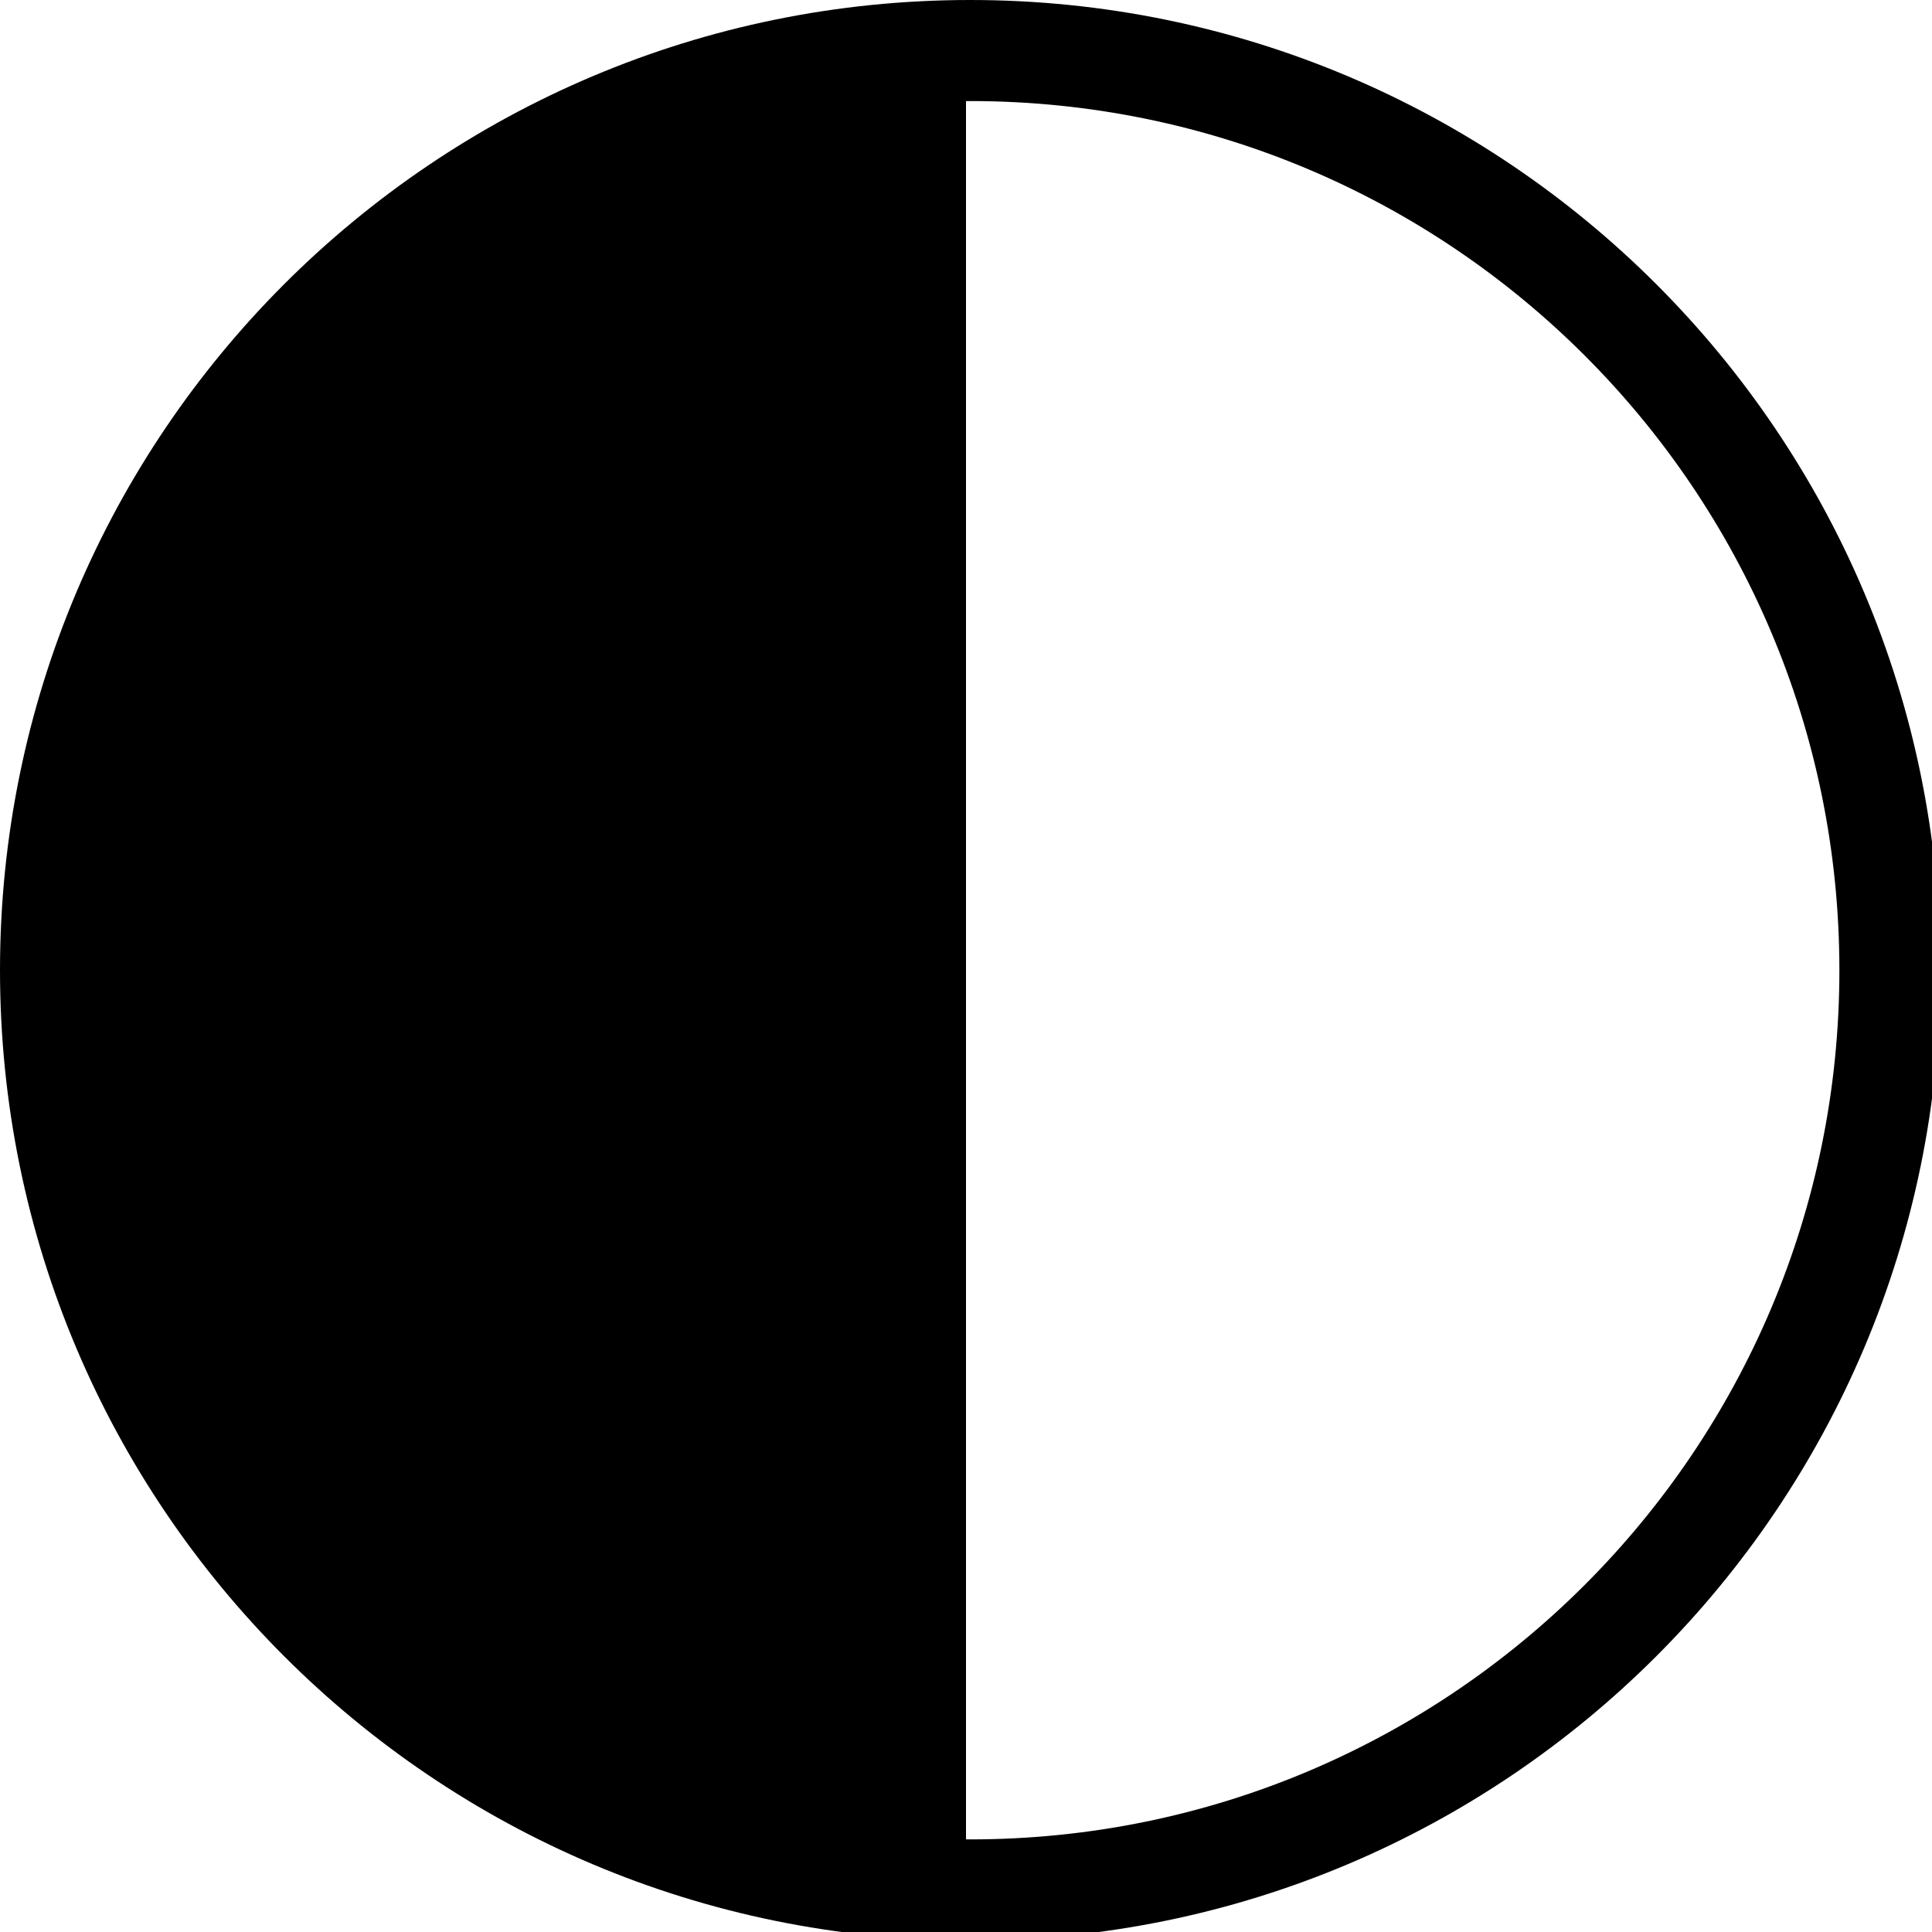
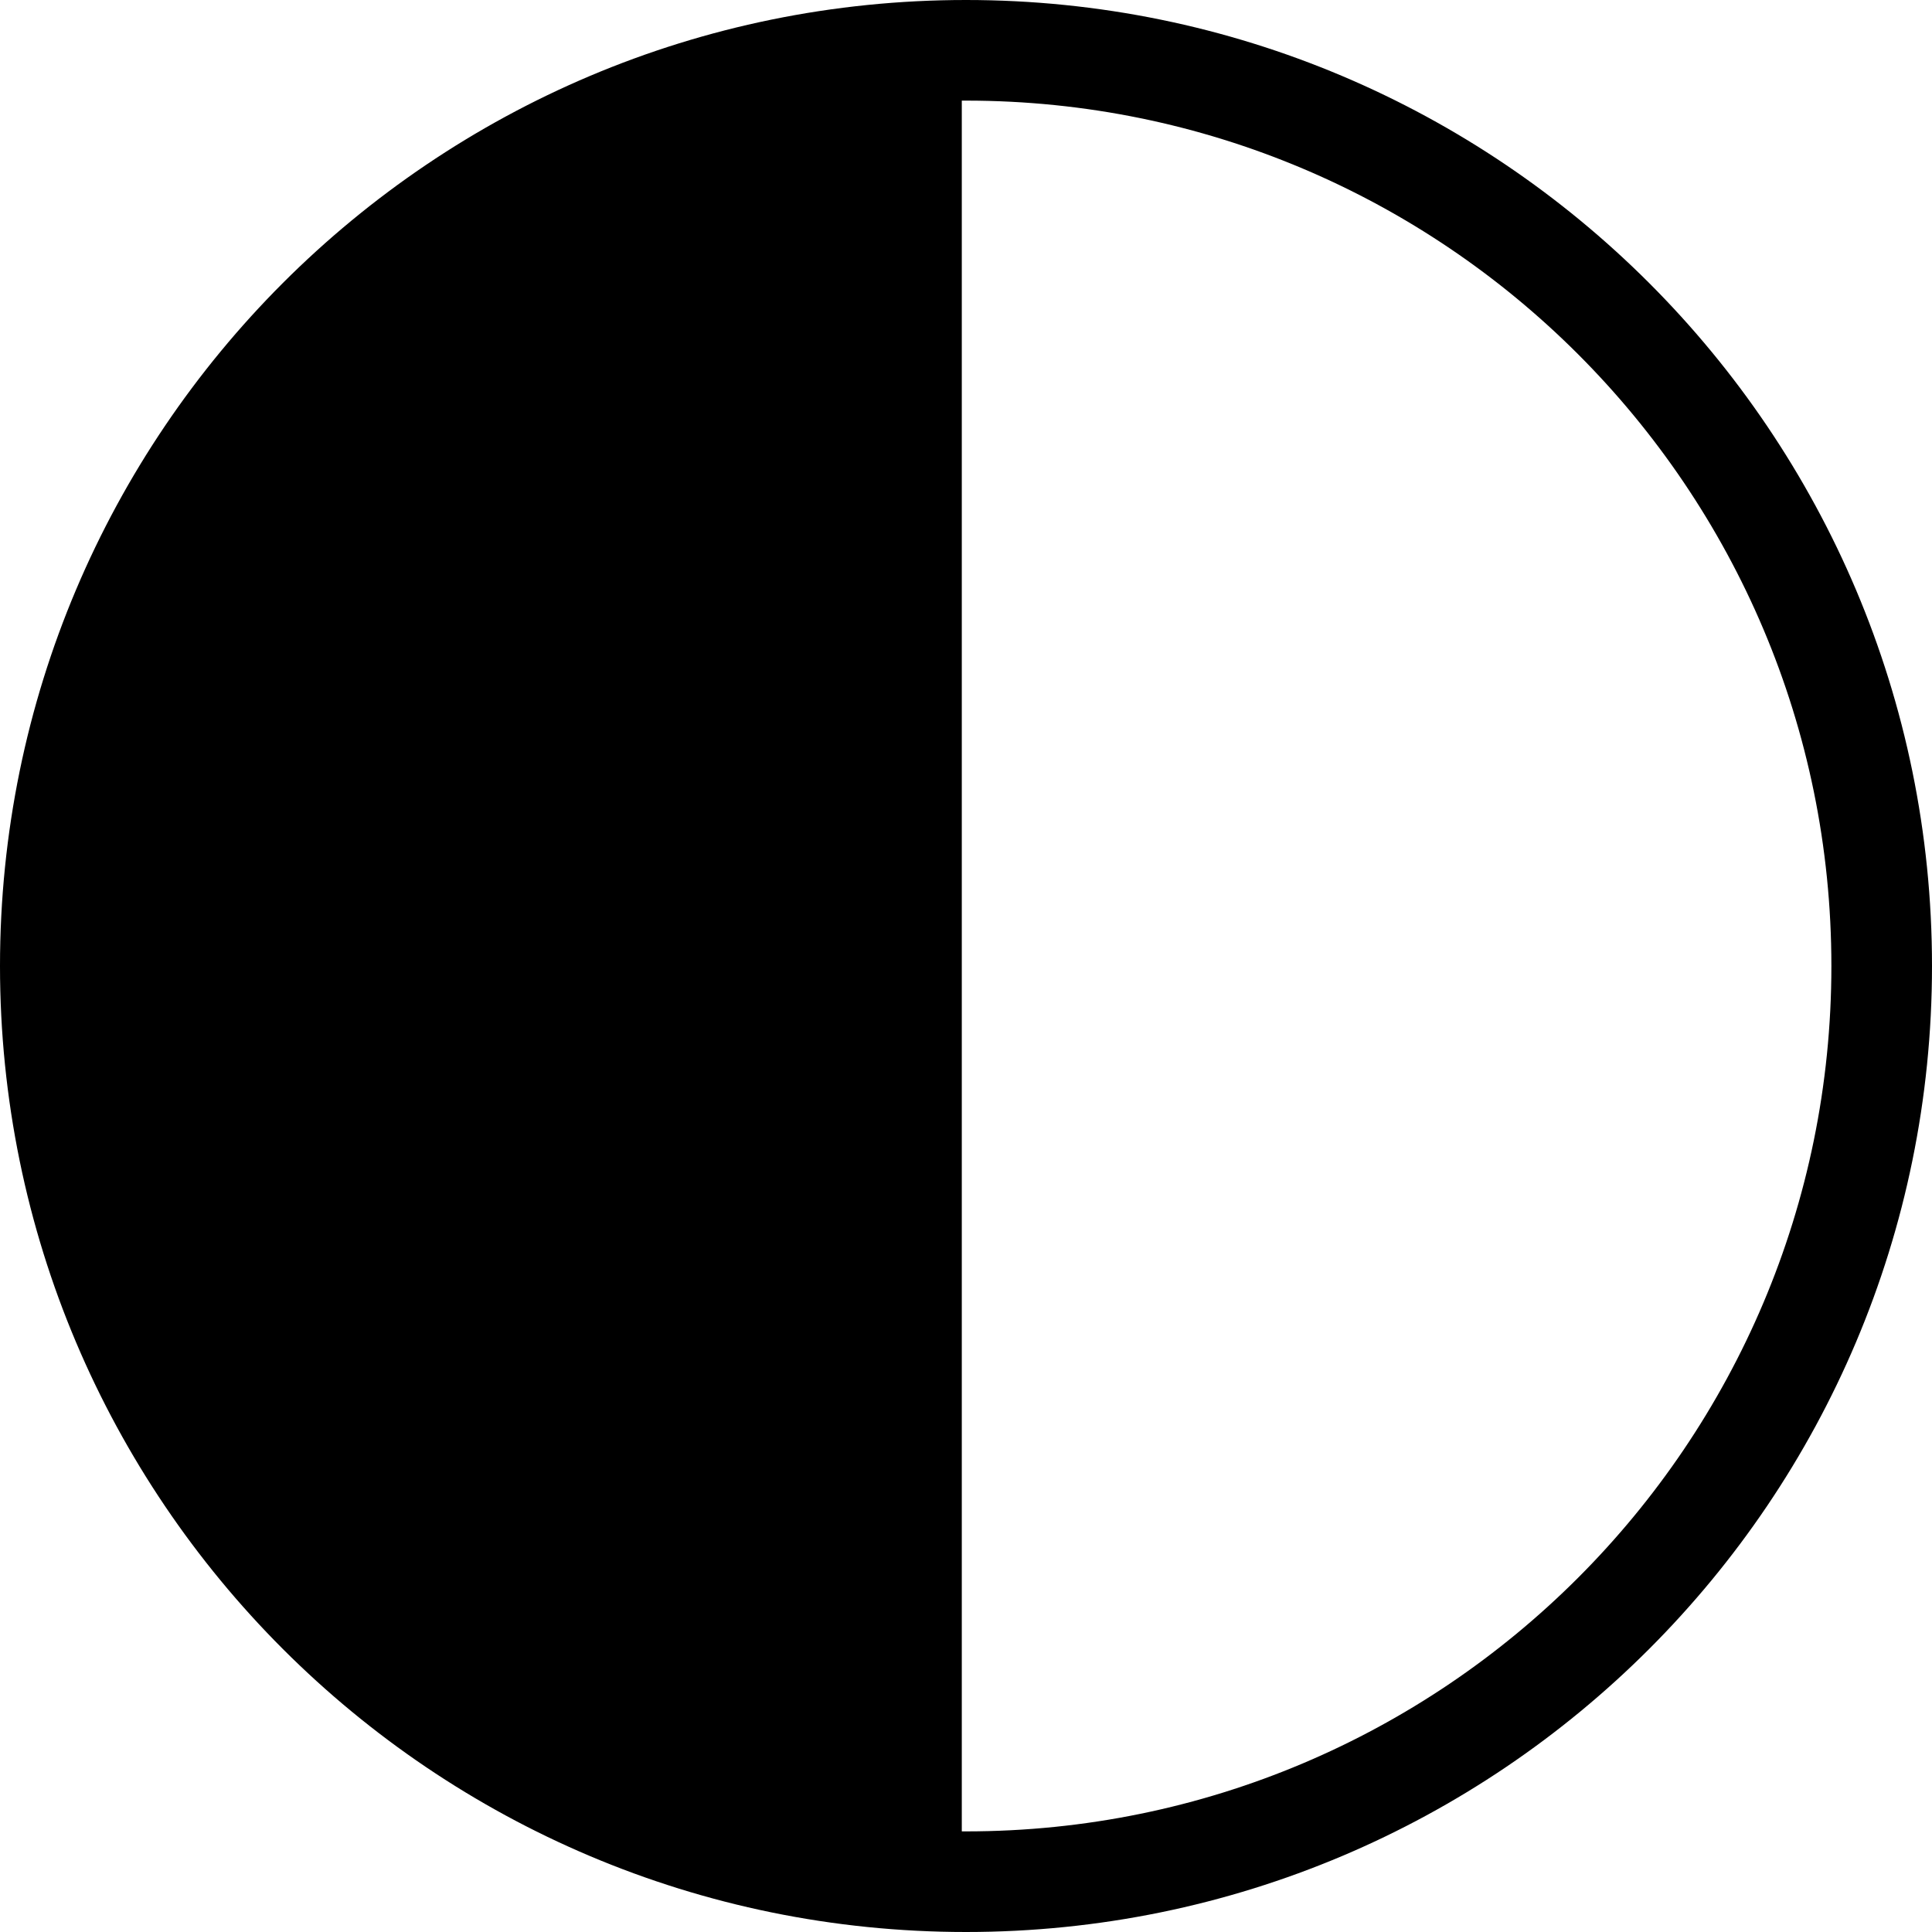
- <svg xmlns="http://www.w3.org/2000/svg" viewBox="0 0 85.994 85.994">
+ <svg xmlns="http://www.w3.org/2000/svg" viewBox="0 0 86.37 86.37">
  <path d="M42.997 2.249a40.748 40.748 0 00-.226 0 40.748 40.748 0 00-.276.003 40.748 40.748 0 00-.276.004 40.748 40.748 0 00-.277.006 40.748 40.748 0 00-.276.008 40.748 40.748 0 00-.276.01 40.748 40.748 0 00-.275.012 40.748 40.748 0 00-.276.013 40.748 40.748 0 00-.275.016 40.748 40.748 0 00-.276.018 40.748 40.748 0 00-.276.019 40.748 40.748 0 00-.275.02 40.748 40.748 0 00-.275.024 40.748 40.748 0 00-.275.025 40.748 40.748 0 00-.275.027 40.748 40.748 0 00-.274.028 40.748 40.748 0 00-.275.03 40.748 40.748 0 00-.274.033 40.748 40.748 0 00-.274.034 40.748 40.748 0 00-.274.037 40.748 40.748 0 00-.273.037 40.748 40.748 0 00-.274.04 40.748 40.748 0 00-.273.041 40.748 40.748 0 00-.272.044 40.748 40.748 0 00-.273.045 40.748 40.748 0 00-.272.047 40.748 40.748 0 00-.271.05 40.748 40.748 0 00-.272.05 40.748 40.748 0 00-.271.053 40.748 40.748 0 00-.27.054 40.748 40.748 0 00-.27.057 40.748 40.748 0 00-.27.058 40.748 40.748 0 00-.27.06 40.748 40.748 0 00-.27.062 40.748 40.748 0 00-.268.063 40.748 40.748 0 00-.268.066 40.748 40.748 0 00-.268.067 40.748 40.748 0 00-.268.07 40.748 40.748 0 00-.266.07 40.748 40.748 0 00-.266.072 40.748 40.748 0 00-.267.075 40.748 40.748 0 00-.265.076 40.748 40.748 0 00-.265.078 40.748 40.748 0 00-.264.08 40.748 40.748 0 00-.264.082 40.748 40.748 0 00-.263.084 40.748 40.748 0 00-.262.085 40.748 40.748 0 00-.262.087 40.748 40.748 0 00-.262.089 40.748 40.748 0 00-.26.09 40.748 40.748 0 00-.26.093 40.748 40.748 0 00-.26.094 40.748 40.748 0 00-.26.095 40.748 40.748 0 00-.258.098 40.748 40.748 0 00-.257.1 40.748 40.748 0 00-.257.1 40.748 40.748 0 00-.256.103 40.748 40.748 0 00-.256.105 40.748 40.748 0 00-.255.106 40.748 40.748 0 00-.254.108 40.748 40.748 0 00-.254.11 40.748 40.748 0 00-.252.111 40.748 40.748 0 00-.252.114 40.748 40.748 0 00-.251.114 40.748 40.748 0 00-.25.117 40.748 40.748 0 00-.25.118 40.748 40.748 0 00-.248.12 40.748 40.748 0 00-.248.122 40.748 40.748 0 00-.247.123 40.748 40.748 0 00-.246.125 40.748 40.748 0 00-.246.127 40.748 40.748 0 00-.244.128 40.748 40.748 0 00-.244.13 40.748 40.748 0 00-.243.132 40.748 40.748 0 00-.241.133 40.748 40.748 0 00-.242.135 40.748 40.748 0 00-.24.136 40.748 40.748 0 00-.239.138 40.748 40.748 0 00-.238.14 40.748 40.748 0 00-.237.141 40.748 40.748 0 00-.236.143 40.748 40.748 0 00-.235.145 40.748 40.748 0 00-.235.146 40.748 40.748 0 00-.233.148 40.748 40.748 0 00-.232.149 40.748 40.748 0 00-.231.15 40.748 40.748 0 00-.23.153 40.748 40.748 0 00-.23.154 40.748 40.748 0 00-.228.156 40.748 40.748 0 00-.227.157 40.748 40.748 0 00-.226.159 40.748 40.748 0 00-.225.16 40.748 40.748 0 00-.224.162 40.748 40.748 0 00-.222.163 40.748 40.748 0 00-.222.164 40.748 40.748 0 00-.22.167 40.748 40.748 0 00-.22.167 40.748 40.748 0 00-.218.17 40.748 40.748 0 00-.217.17 40.748 40.748 0 00-.216.172 40.748 40.748 0 00-.215.174 40.748 40.748 0 00-.213.174 40.748 40.748 0 00-.213.177 40.748 40.748 0 00-.21.178 40.748 40.748 0 00-.211.18 40.748 40.748 0 00-.209.18 40.748 40.748 0 00-.207.182 40.748 40.748 0 00-.206.184 40.748 40.748 0 00-.205.184 40.748 40.748 0 00-.204.187 40.748 40.748 0 00-.202.188 40.748 40.748 0 00-.202.189 40.748 40.748 0 00-.2.19 40.748 40.748 0 00-.198.192 40.748 40.748 0 00-.198.193 40.748 40.748 0 00-.196.195 40.748 40.748 0 00-.195.196 40.748 40.748 0 00-.193.196 40.748 40.748 0 00-.192.199 40.748 40.748 0 00-.19.2 40.748 40.748 0 00-.19.2 40.748 40.748 0 00-.187.203 40.748 40.748 0 00-.187.203 40.748 40.748 0 00-.185.205 40.748 40.748 0 00-.184.206 40.748 40.748 0 00-.183.208 40.748 40.748 0 00-.18.208 40.748 40.748 0 00-.18.21 40.748 40.748 0 00-.178.21 40.748 40.748 0 00-.177.213 40.748 40.748 0 00-.175.213 40.748 40.748 0 00-.174.215 40.748 40.748 0 00-.172.215 40.748 40.748 0 00-.172.217 40.748 40.748 0 00-.169.218 40.748 40.748 0 00-.168.22 40.748 40.748 0 00-.166.22 40.748 40.748 0 00-.165.22 40.748 40.748 0 00-.164.224 40.748 40.748 0 00-.162.223 40.748 40.748 0 00-.16.225 40.748 40.748 0 00-.16.226 40.748 40.748 0 00-.156.227 40.748 40.748 0 00-.156.228 40.748 40.748 0 00-.154.229 40.748 40.748 0 00-.153.23 40.748 40.748 0 00-.151.23 40.748 40.748 0 00-.15.233 40.748 40.748 0 00-.148.233 40.748 40.748 0 00-.147.234 40.748 40.748 0 00-.144.235 40.748 40.748 0 00-.143.236 40.748 40.748 0 00-.142.237 40.748 40.748 0 00-.14.238 40.748 40.748 0 00-.139.239 40.748 40.748 0 00-.136.24 40.748 40.748 0 00-.135.24 40.748 40.748 0 00-.134.242 40.748 40.748 0 00-.132.242 40.748 40.748 0 00-.13.244 40.748 40.748 0 00-.129.244 40.748 40.748 0 00-.126.246 40.748 40.748 0 00-.126.246 40.748 40.748 0 00-.124.246 40.748 40.748 0 00-.122.248 40.748 40.748 0 00-.12.249 40.748 40.748 0 00-.118.249 40.748 40.748 0 00-.117.25 40.748 40.748 0 00-.115.251 40.748 40.748 0 00-.114.252 40.748 40.748 0 00-.112.253 40.748 40.748 0 00-.11.253 40.748 40.748 0 00-.108.253 40.748 40.748 0 00-.107.255 40.748 40.748 0 00-.105.256 40.748 40.748 0 00-.102.256 40.748 40.748 0 00-.102.257 40.748 40.748 0 00-.1.257 40.748 40.748 0 00-.098.258 40.748 40.748 0 00-.096.26 40.748 40.748 0 00-.094.259 40.748 40.748 0 00-.093.26 40.748 40.748 0 00-.09.26 40.748 40.748 0 00-.09.262 40.748 40.748 0 00-.087.262 40.748 40.748 0 00-.086.262 40.748 40.748 0 00-.083.263 40.748 40.748 0 00-.083.264 40.748 40.748 0 00-.08.264 40.748 40.748 0 00-.078.265 40.748 40.748 0 00-.077.265 40.748 40.748 0 00-.075.266 40.748 40.748 0 00-.072.266 40.748 40.748 0 00-.072.267 40.748 40.748 0 00-.069.267 40.748 40.748 0 00-.068.268 40.748 40.748 0 00-.065.268 40.748 40.748 0 00-.064.269 40.748 40.748 0 00-.062.268 40.748 40.748 0 00-.06.27 40.748 40.748 0 00-.06.27 40.748 40.748 0 00-.056.27 40.748 40.748 0 00-.055.27 40.748 40.748 0 00-.053.272 40.748 40.748 0 00-.05.271 40.748 40.748 0 00-.05.272 40.748 40.748 0 00-.048.272 40.748 40.748 0 00-.045.272 40.748 40.748 0 00-.044.273 40.748 40.748 0 00-.042.273 40.748 40.748 0 00-.04.273 40.748 40.748 0 00-.038.273 40.748 40.748 0 00-.037.274 40.748 40.748 0 00-.034.274 40.748 40.748 0 00-.033.274 40.748 40.748 0 00-.03.274 40.748 40.748 0 00-.03.275 40.748 40.748 0 00-.027.275 40.748 40.748 0 00-.025.275 40.748 40.748 0 00-.023.275 40.748 40.748 0 00-.022.275 40.748 40.748 0 00-.02.275 40.748 40.748 0 00-.017.276 40.748 40.748 0 00-.016.275 40.748 40.748 0 00-.014.276 40.748 40.748 0 00-.012.276 40.748 40.748 0 00-.01.276 40.748 40.748 0 00-.008.276 40.748 40.748 0 00-.007.276 40.748 40.748 0 00-.005.276 40.748 40.748 0 00-.003.276 40.748 40.748 0 00-.001.276 40.748 40.748 0 000 .226 40.748 40.748 0 00.004.276 40.748 40.748 0 00.004.277 40.748 40.748 0 00.006.276 40.748 40.748 0 00.008.276 40.748 40.748 0 00.01.276 40.748 40.748 0 00.011.276 40.748 40.748 0 00.014.275 40.748 40.748 0 00.015.276 40.748 40.748 0 00.018.275 40.748 40.748 0 00.019.276 40.748 40.748 0 00.021.275 40.748 40.748 0 00.024.275 40.748 40.748 0 00.024.275 40.748 40.748 0 00.027.275 40.748 40.748 0 00.029.275 40.748 40.748 0 00.03.274 40.748 40.748 0 00.033.274 40.748 40.748 0 00.034.274 40.748 40.748 0 00.036.274 40.748 40.748 0 00.038.273 40.748 40.748 0 00.04.274 40.748 40.748 0 00.04.273 40.748 40.748 0 00.044.272 40.748 40.748 0 00.046.273 40.748 40.748 0 00.047.272 40.748 40.748 0 00.049.271 40.748 40.748 0 00.05.272 40.748 40.748 0 00.053.271 40.748 40.748 0 00.055.27 40.748 40.748 0 00.056.271 40.748 40.748 0 00.058.27 40.748 40.748 0 00.06.27 40.748 40.748 0 00.062.268 40.748 40.748 0 00.064.269 40.748 40.748 0 00.065.268 40.748 40.748 0 00.067.268 40.748 40.748 0 00.07.268 40.748 40.748 0 00.07.266 40.748 40.748 0 00.073.267 40.748 40.748 0 00.075.265 40.748 40.748 0 00.076.266 40.748 40.748 0 00.078.265 40.748 40.748 0 00.08.264 40.748 40.748 0 00.082.264 40.748 40.748 0 00.083.263 40.748 40.748 0 00.085.262 40.748 40.748 0 00.087.262 40.748 40.748 0 00.09.262 40.748 40.748 0 00.09.26 40.748 40.748 0 00.092.261 40.748 40.748 0 00.094.26 40.748 40.748 0 00.096.259 40.748 40.748 0 00.097.258 40.748 40.748 0 00.1.257 40.748 40.748 0 00.1.258 40.748 40.748 0 00.104.255 40.748 40.748 0 00.104.256 40.748 40.748 0 00.107.255 40.748 40.748 0 00.108.254 40.748 40.748 0 00.11.253 40.748 40.748 0 00.11.253 40.748 40.748 0 00.114.252 40.748 40.748 0 00.115.251 40.748 40.748 0 00.116.25 40.748 40.748 0 00.118.25 40.748 40.748 0 00.12.249 40.748 40.748 0 00.122.247 40.748 40.748 0 00.124.247 40.748 40.748 0 00.124.247 40.748 40.748 0 00.127.245 40.748 40.748 0 00.128.245 40.748 40.748 0 00.13.243 40.748 40.748 0 00.132.243 40.748 40.748 0 00.133.242 40.748 40.748 0 00.135.24 40.748 40.748 0 00.137.24 40.748 40.748 0 00.138.24 40.748 40.748 0 00.139.238 40.748 40.748 0 00.142.237 40.748 40.748 0 00.143.236 40.748 40.748 0 00.144.235 40.748 40.748 0 00.146.234 40.748 40.748 0 00.148.234 40.748 40.748 0 00.15.232 40.748 40.748 0 00.15.232 40.748 40.748 0 00.153.23 40.748 40.748 0 00.154.229 40.748 40.748 0 00.155.228 40.748 40.748 0 00.157.227 40.748 40.748 0 00.159.226 40.748 40.748 0 00.16.225 40.748 40.748 0 00.162.224 40.748 40.748 0 00.163.222 40.748 40.748 0 00.165.222 40.748 40.748 0 00.166.22 40.748 40.748 0 00.167.22 40.748 40.748 0 00.17.218 40.748 40.748 0 00.17.217 40.748 40.748 0 00.172.216 40.748 40.748 0 00.174.215 40.748 40.748 0 00.175.213 40.748 40.748 0 00.177.213 40.748 40.748 0 00.177.211 40.748 40.748 0 00.18.21 40.748 40.748 0 00.18.209 40.748 40.748 0 00.182.207 40.748 40.748 0 00.184.207 40.748 40.748 0 00.185.204 40.748 40.748 0 00.186.204 40.748 40.748 0 00.188.202 40.748 40.748 0 00.19.202 40.748 40.748 0 00.19.2 40.748 40.748 0 00.191.198 40.748 40.748 0 00.193.198 40.748 40.748 0 00.195.196 40.748 40.748 0 00.195.194 40.748 40.748 0 00.198.194 40.748 40.748 0 00.198.192 40.748 40.748 0 00.2.19 40.748 40.748 0 00.2.19 40.748 40.748 0 00.203.188 40.748 40.748 0 00.203.186 40.748 40.748 0 00.206.185 40.748 40.748 0 00.205.184 40.748 40.748 0 00.207.183 40.748 40.748 0 00.21.18 40.748 40.748 0 00.209.18 40.748 40.748 0 00.21.178 40.748 40.748 0 00.213.177 40.748 40.748 0 00.213.175 40.748 40.748 0 00.215.174 40.748 40.748 0 00.216.172 40.748 40.748 0 00.217.171 40.748 40.748 0 00.217.17 40.748 40.748 0 00.22.168 40.748 40.748 0 00.22.166 40.748 40.748 0 00.221.165 40.748 40.748 0 00.223.164 40.748 40.748 0 00.224.162 40.748 40.748 0 00.224.16 40.748 40.748 0 00.226.16 40.748 40.748 0 00.227.156 40.748 40.748 0 00.227.156 40.748 40.748 0 00.23.155 40.748 40.748 0 00.23.152 40.748 40.748 0 00.23.152 40.748 40.748 0 00.233.149 40.748 40.748 0 00.233.148 40.748 40.748 0 00.234.147 40.748 40.748 0 00.235.144 40.748 40.748 0 00.236.143 40.748 40.748 0 00.237.142 40.748 40.748 0 00.238.14 40.748 40.748 0 00.239.138 40.748 40.748 0 00.24.137 40.748 40.748 0 00.24.136 40.748 40.748 0 00.242.133 40.748 40.748 0 00.243.132 40.748 40.748 0 00.243.13 40.748 40.748 0 00.245.129 40.748 40.748 0 00.245.127 40.748 40.748 0 00.246.125 40.748 40.748 0 00.247.124 40.748 40.748 0 00.248.121 40.748 40.748 0 00.248.12 40.748 40.748 0 00.25.12 40.748 40.748 0 00.25.117 40.748 40.748 0 00.25.114 40.748 40.748 0 00.252.114 40.748 40.748 0 00.253.112 40.748 40.748 0 00.253.11 40.748 40.748 0 00.254.108 40.748 40.748 0 00.255.107 40.748 40.748 0 00.255.105 40.748 40.748 0 00.256.103 40.748 40.748 0 00.257.101 40.748 40.748 0 00.257.1 40.748 40.748 0 00.259.098 40.748 40.748 0 00.258.096 40.748 40.748 0 00.26.094 40.748 40.748 0 00.26.093 40.748 40.748 0 00.26.09 40.748 40.748 0 00.262.09 40.748 40.748 0 00.262.087 40.748 40.748 0 00.262.086 40.748 40.748 0 00.263.083 40.748 40.748 0 00.264.083 40.748 40.748 0 00.264.08 40.748 40.748 0 00.265.078 40.748 40.748 0 00.265.077 40.748 40.748 0 00.266.075 40.748 40.748 0 00.267.073 40.748 40.748 0 00.266.07 40.748 40.748 0 00.267.07 40.748 40.748 0 00.268.068 40.748 40.748 0 00.268.066 40.748 40.748 0 00.269.063 40.748 40.748 0 00.269.063 40.748 40.748 0 00.27.06 40.748 40.748 0 00.27.058 40.748 40.748 0 00.27.057 40.748 40.748 0 00.27.055 40.748 40.748 0 00.271.053 40.748 40.748 0 00.271.051 40.748 40.748 0 00.272.05 40.748 40.748 0 00.272.047 40.748 40.748 0 00.272.046 40.748 40.748 0 00.273.043 40.748 40.748 0 00.273.042 40.748 40.748 0 00.273.04 40.748 40.748 0 00.273.039 40.748 40.748 0 00.274.036 40.748 40.748 0 00.274.035 40.748 40.748 0 00.274.032 40.748 40.748 0 00.275.031 40.748 40.748 0 00.274.029 40.748 40.748 0 00.275.027 40.748 40.748 0 00.275.025 40.748 40.748 0 00.275.024 40.748 40.748 0 00.275.021 40.748 40.748 0 00.276.02 40.748 40.748 0 00.275.017 40.748 40.748 0 00.276.016 40.748 40.748 0 00.276.014 40.748 40.748 0 00.276.013 40.748 40.748 0 00.276.01 40.748 40.748 0 00.276.009 40.748 40.748 0 00.275.006 40.748 40.748 0 00.276.005 40.748 40.748 0 00.276.003 40.748 40.748 0 00.277 0z" />
  <circle r="40.936" cy="43.185" cx="43.185" fill="none" stroke="#000" stroke-width="4.498" stroke-linecap="round" />
</svg>
